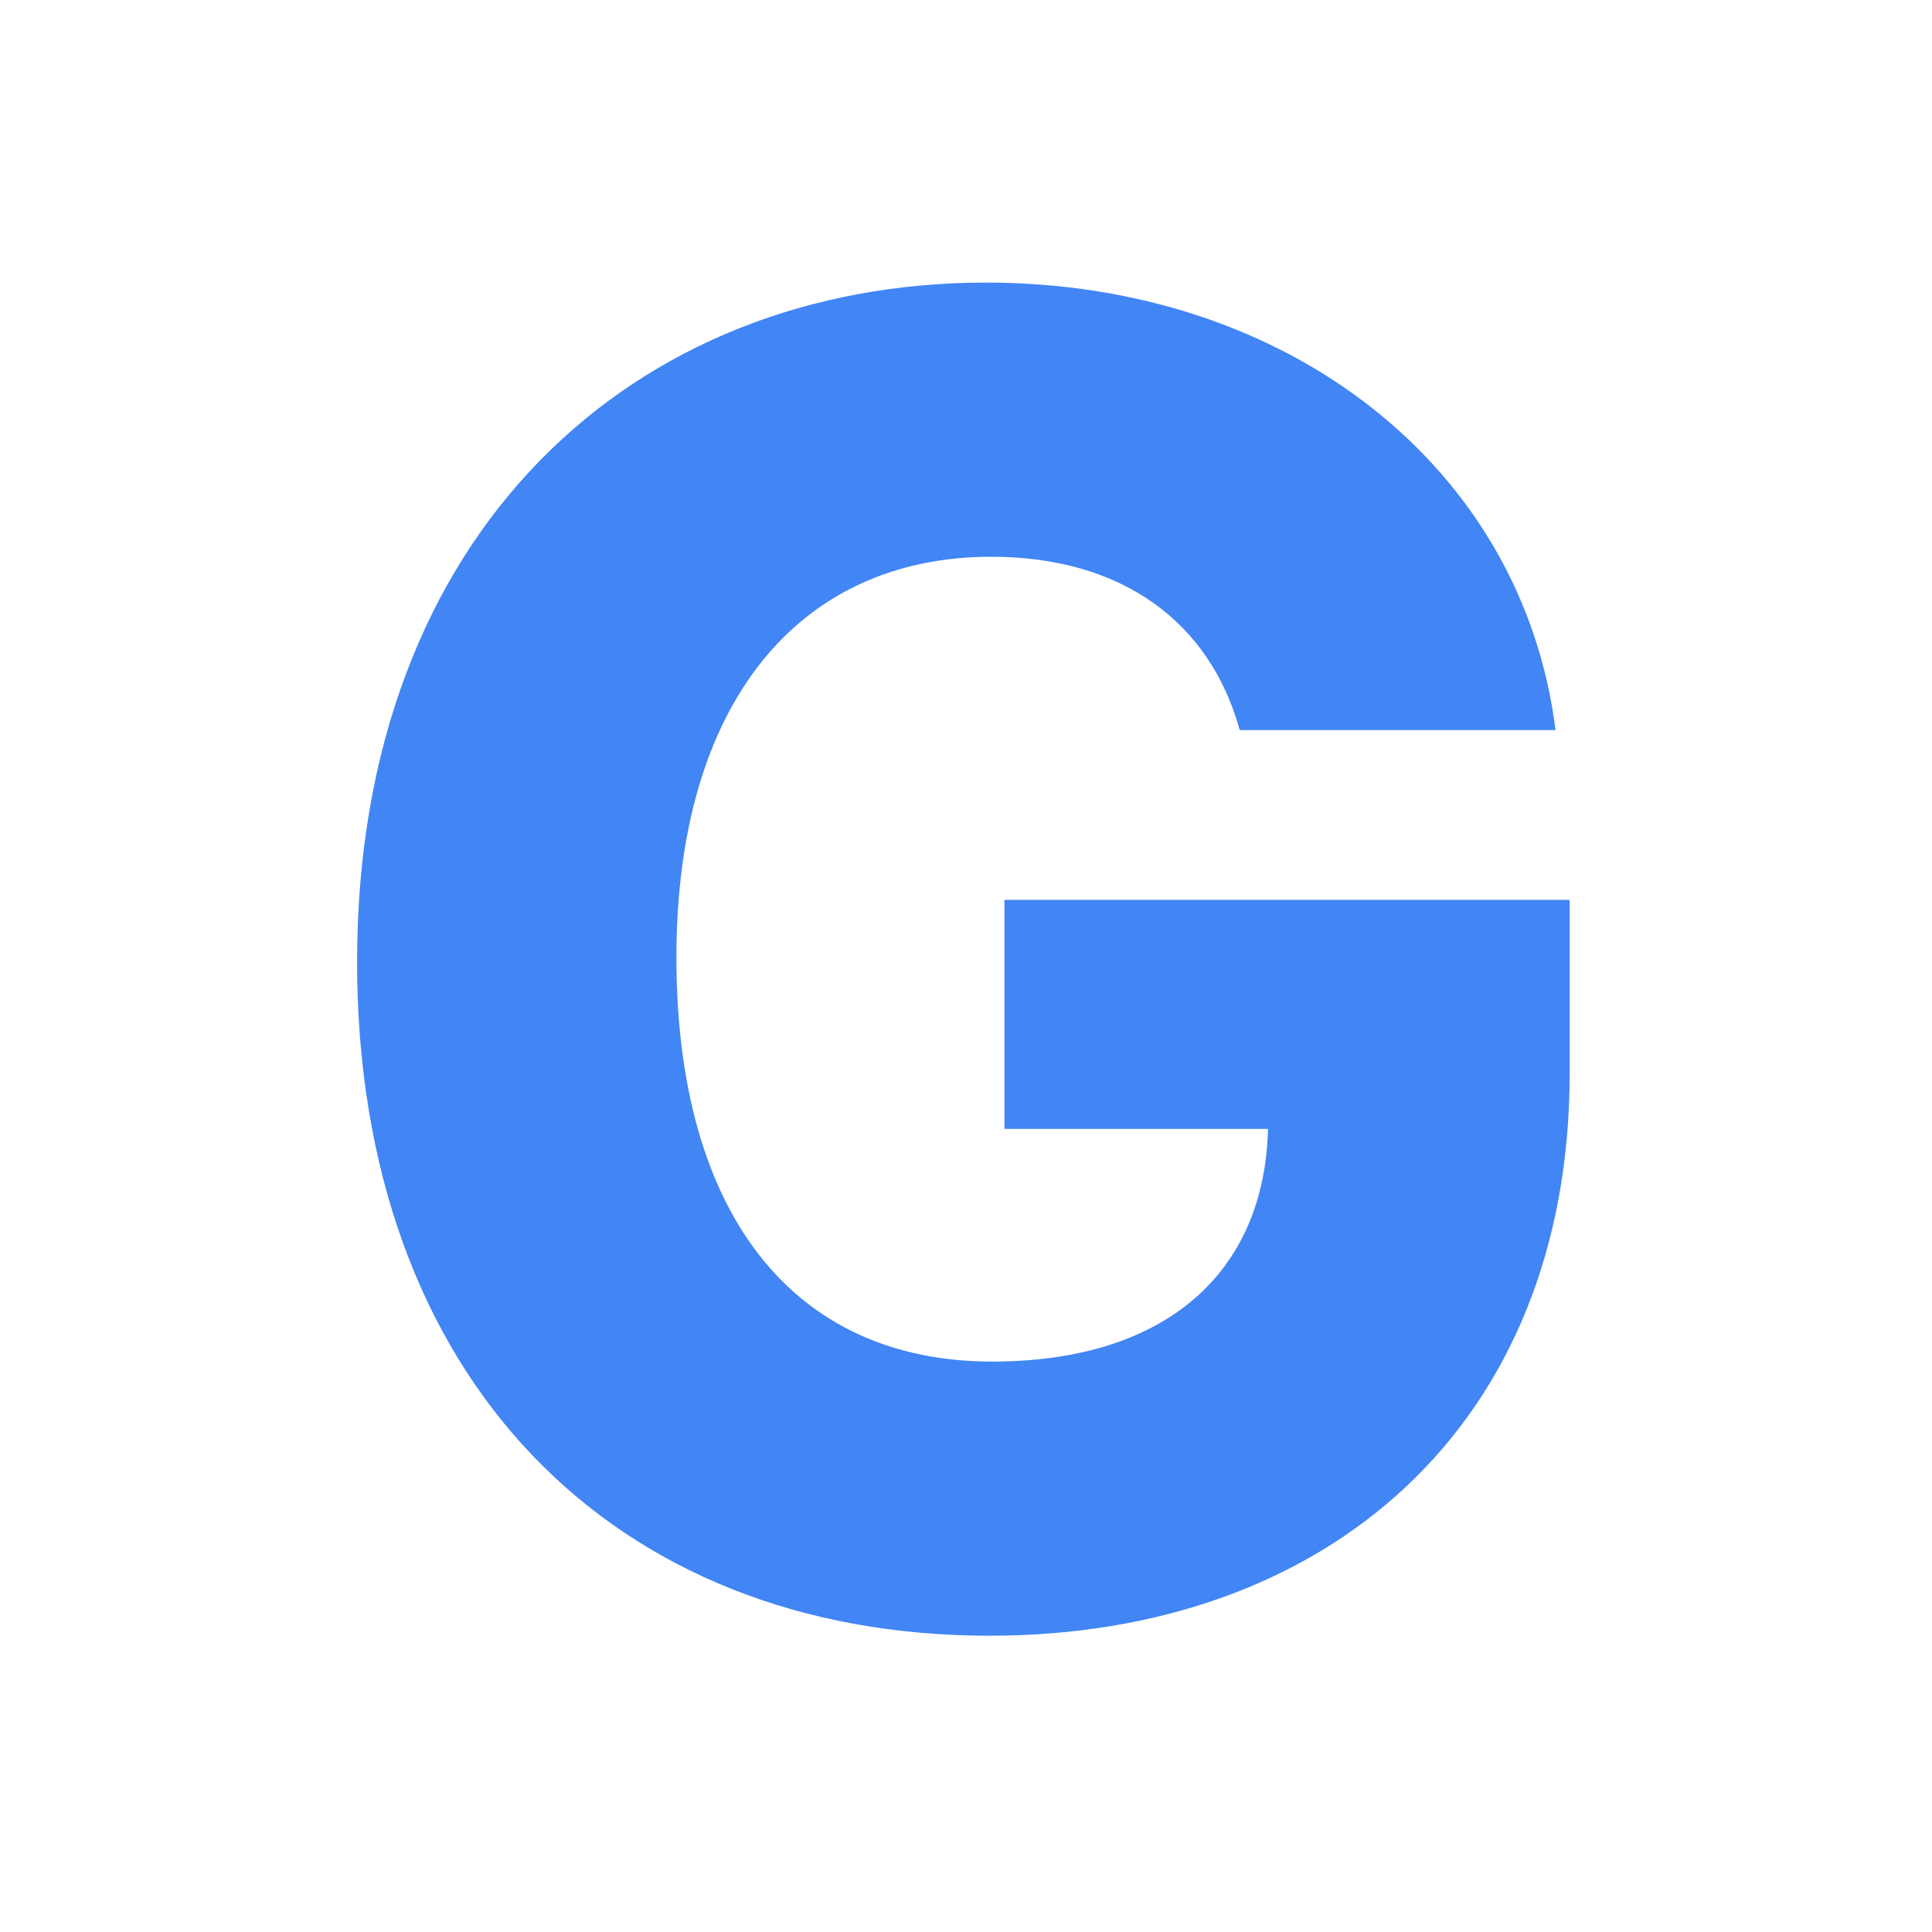
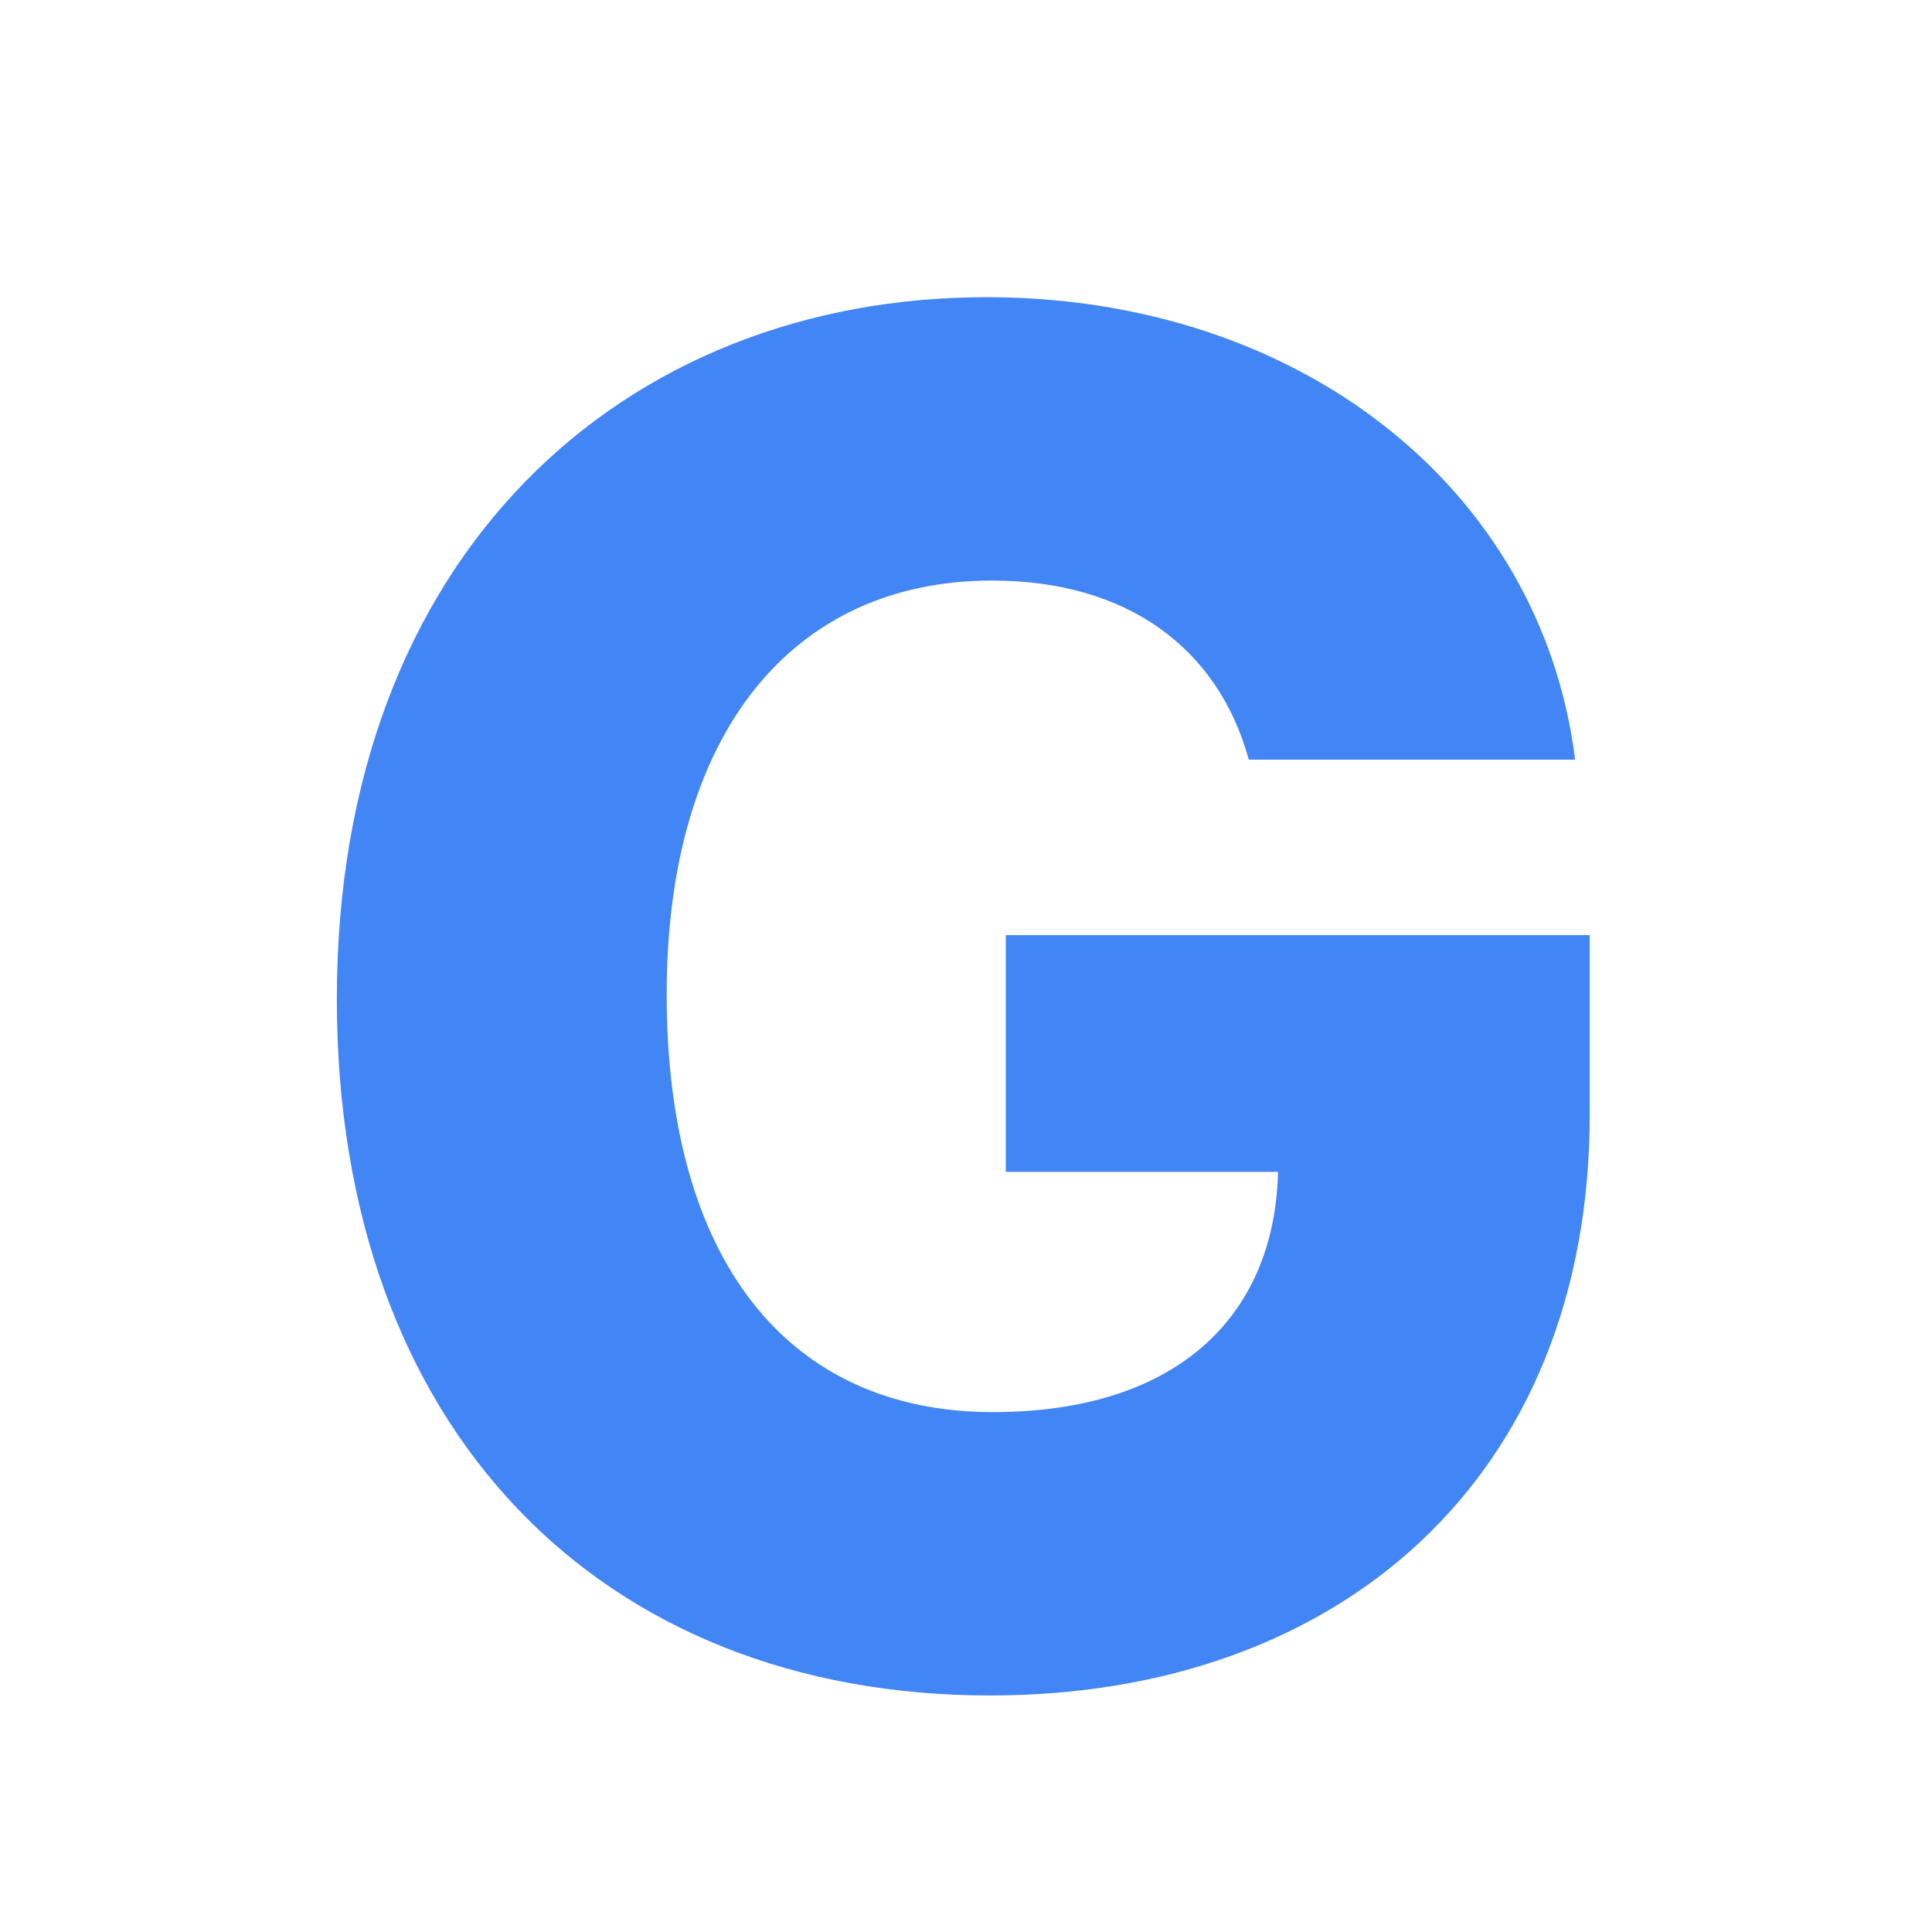
<svg xmlns="http://www.w3.org/2000/svg" width="256" height="256" viewBox="0 0 256 256">
  <g>
-     <text x="50%" y="50%" dy="0.36em" text-anchor="middle" font-family="Inter, Poppins, 'Arial Rounded MT Bold', Helvetica, Arial, sans-serif" font-weight="800" font-size="240" fill="#4285F4">G</text>
+     <text x="50%" y="50%" dy="0.38em" text-anchor="middle" font-family="Inter, Poppins, 'Arial Rounded MT Bold', Helvetica, Arial, sans-serif" font-weight="800" font-size="248" fill="#4285F4">G</text>
  </g>
</svg>
